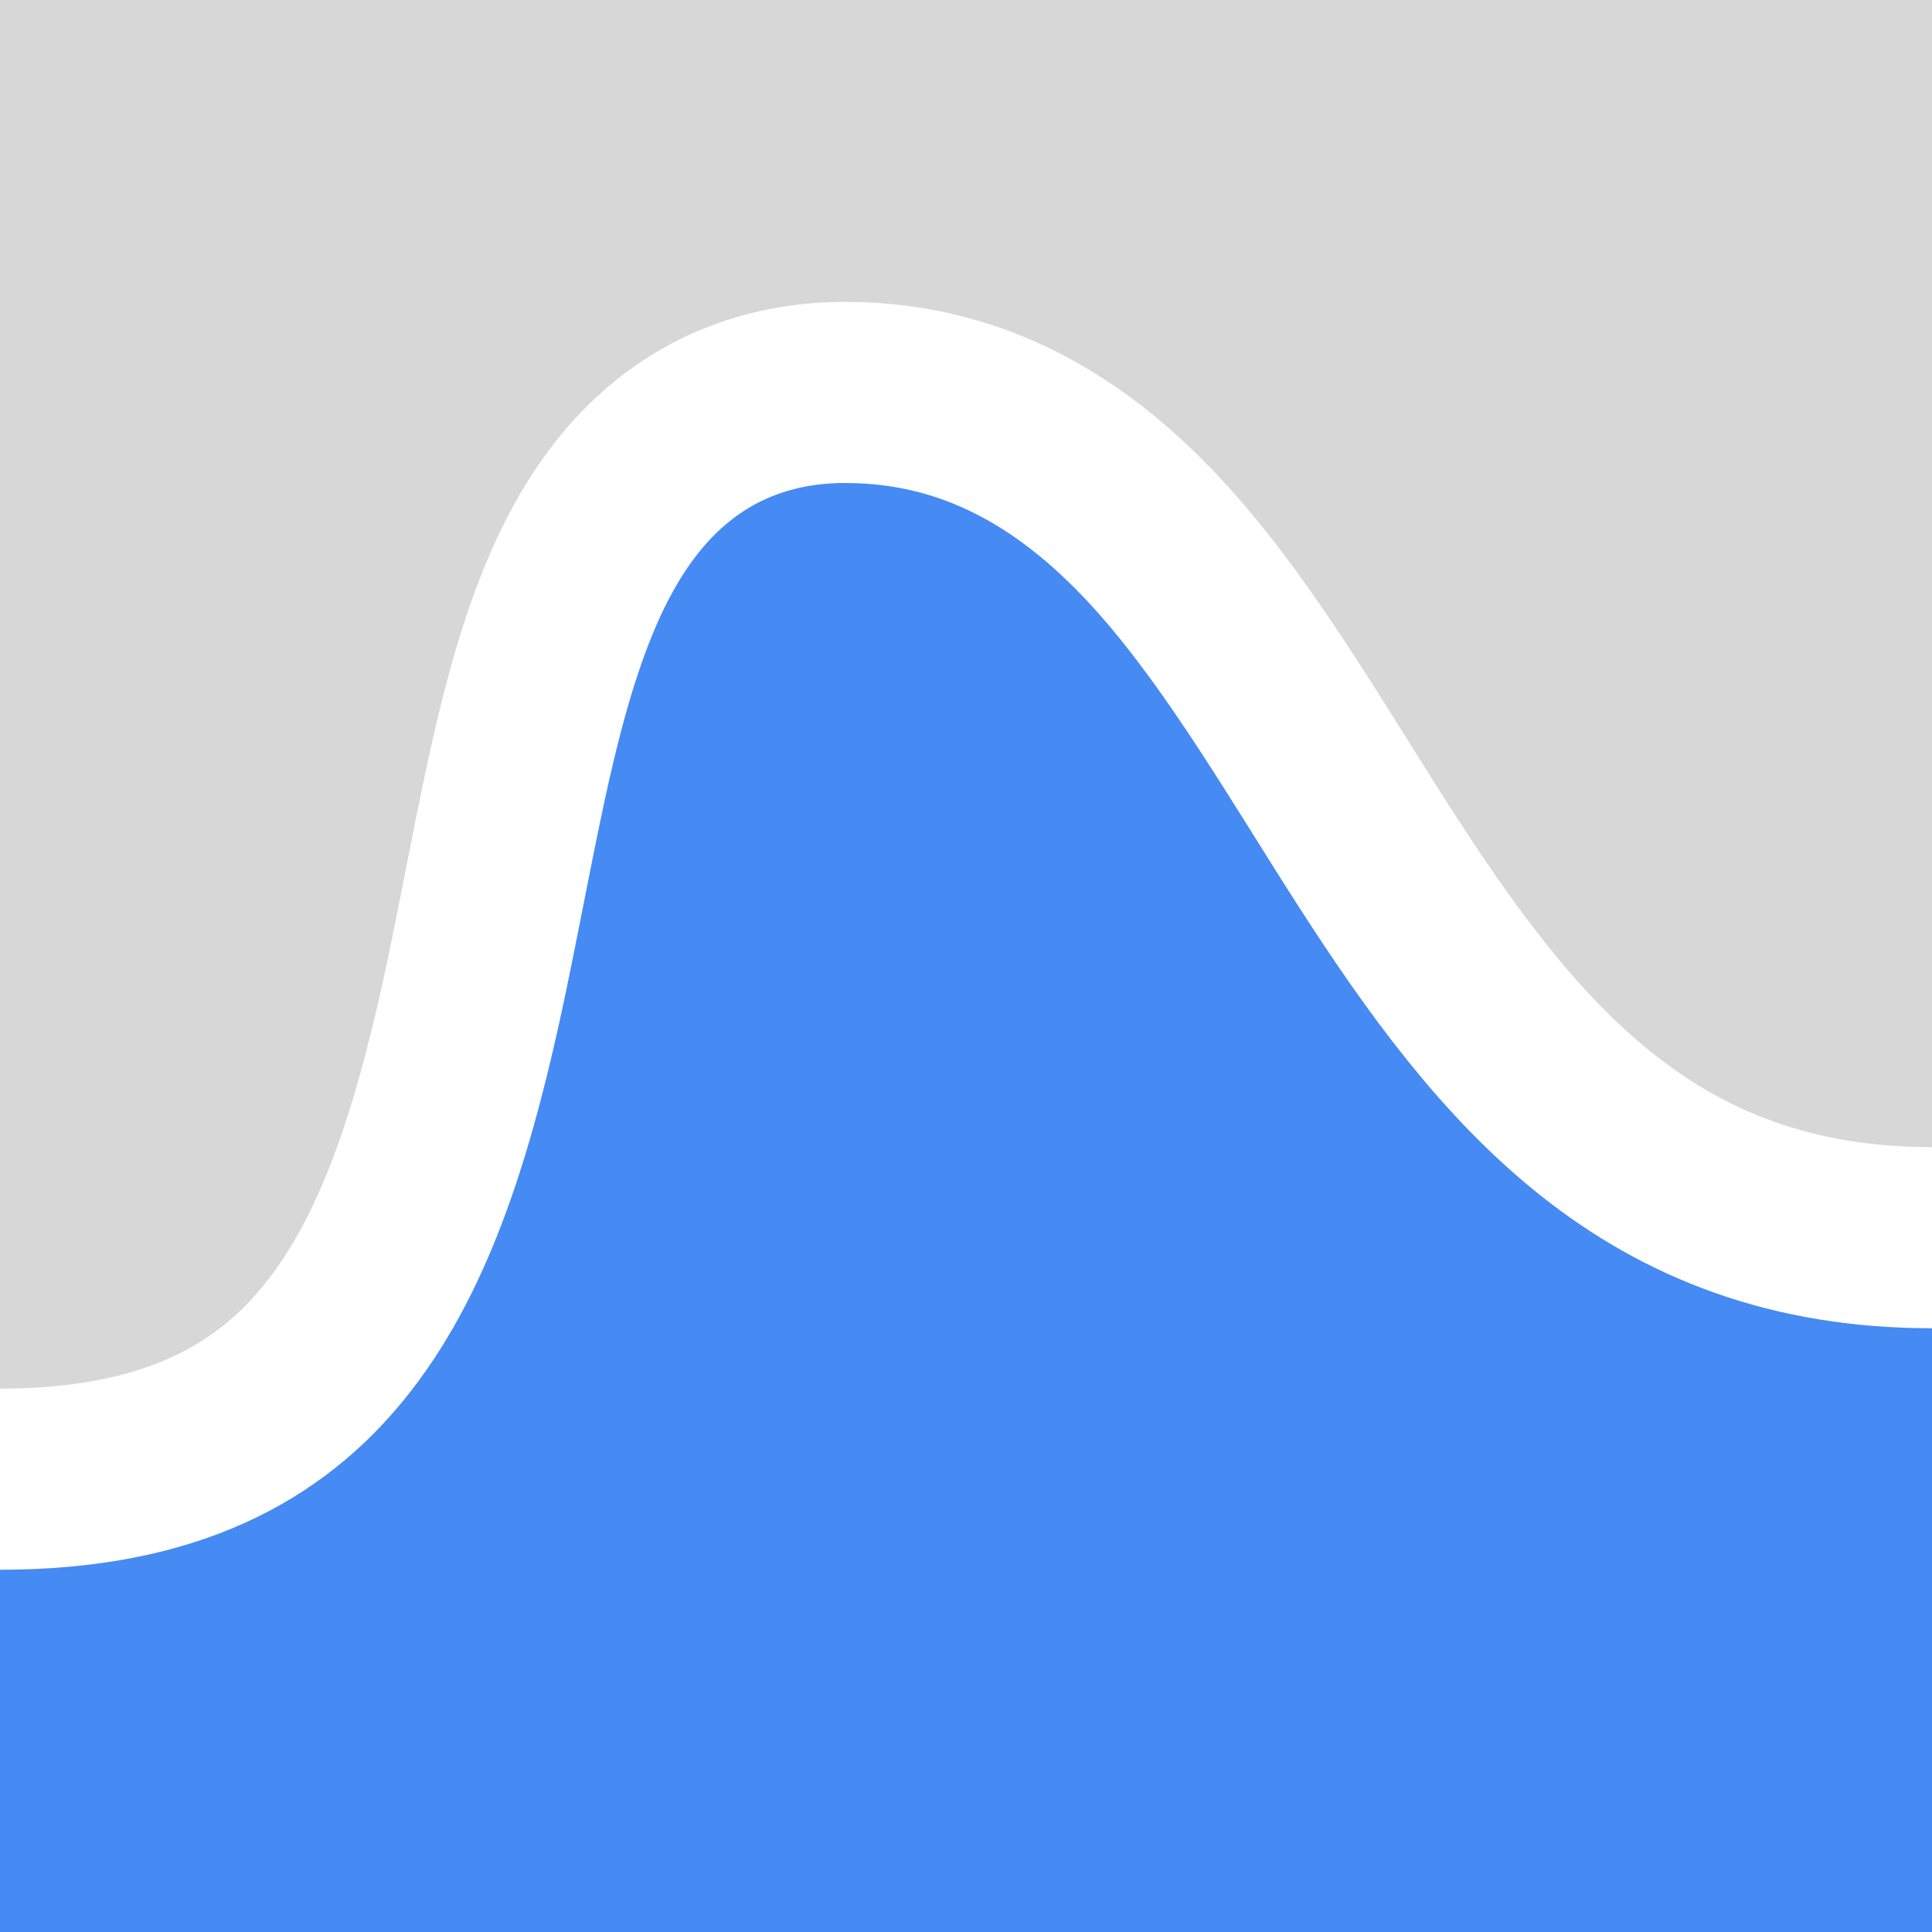
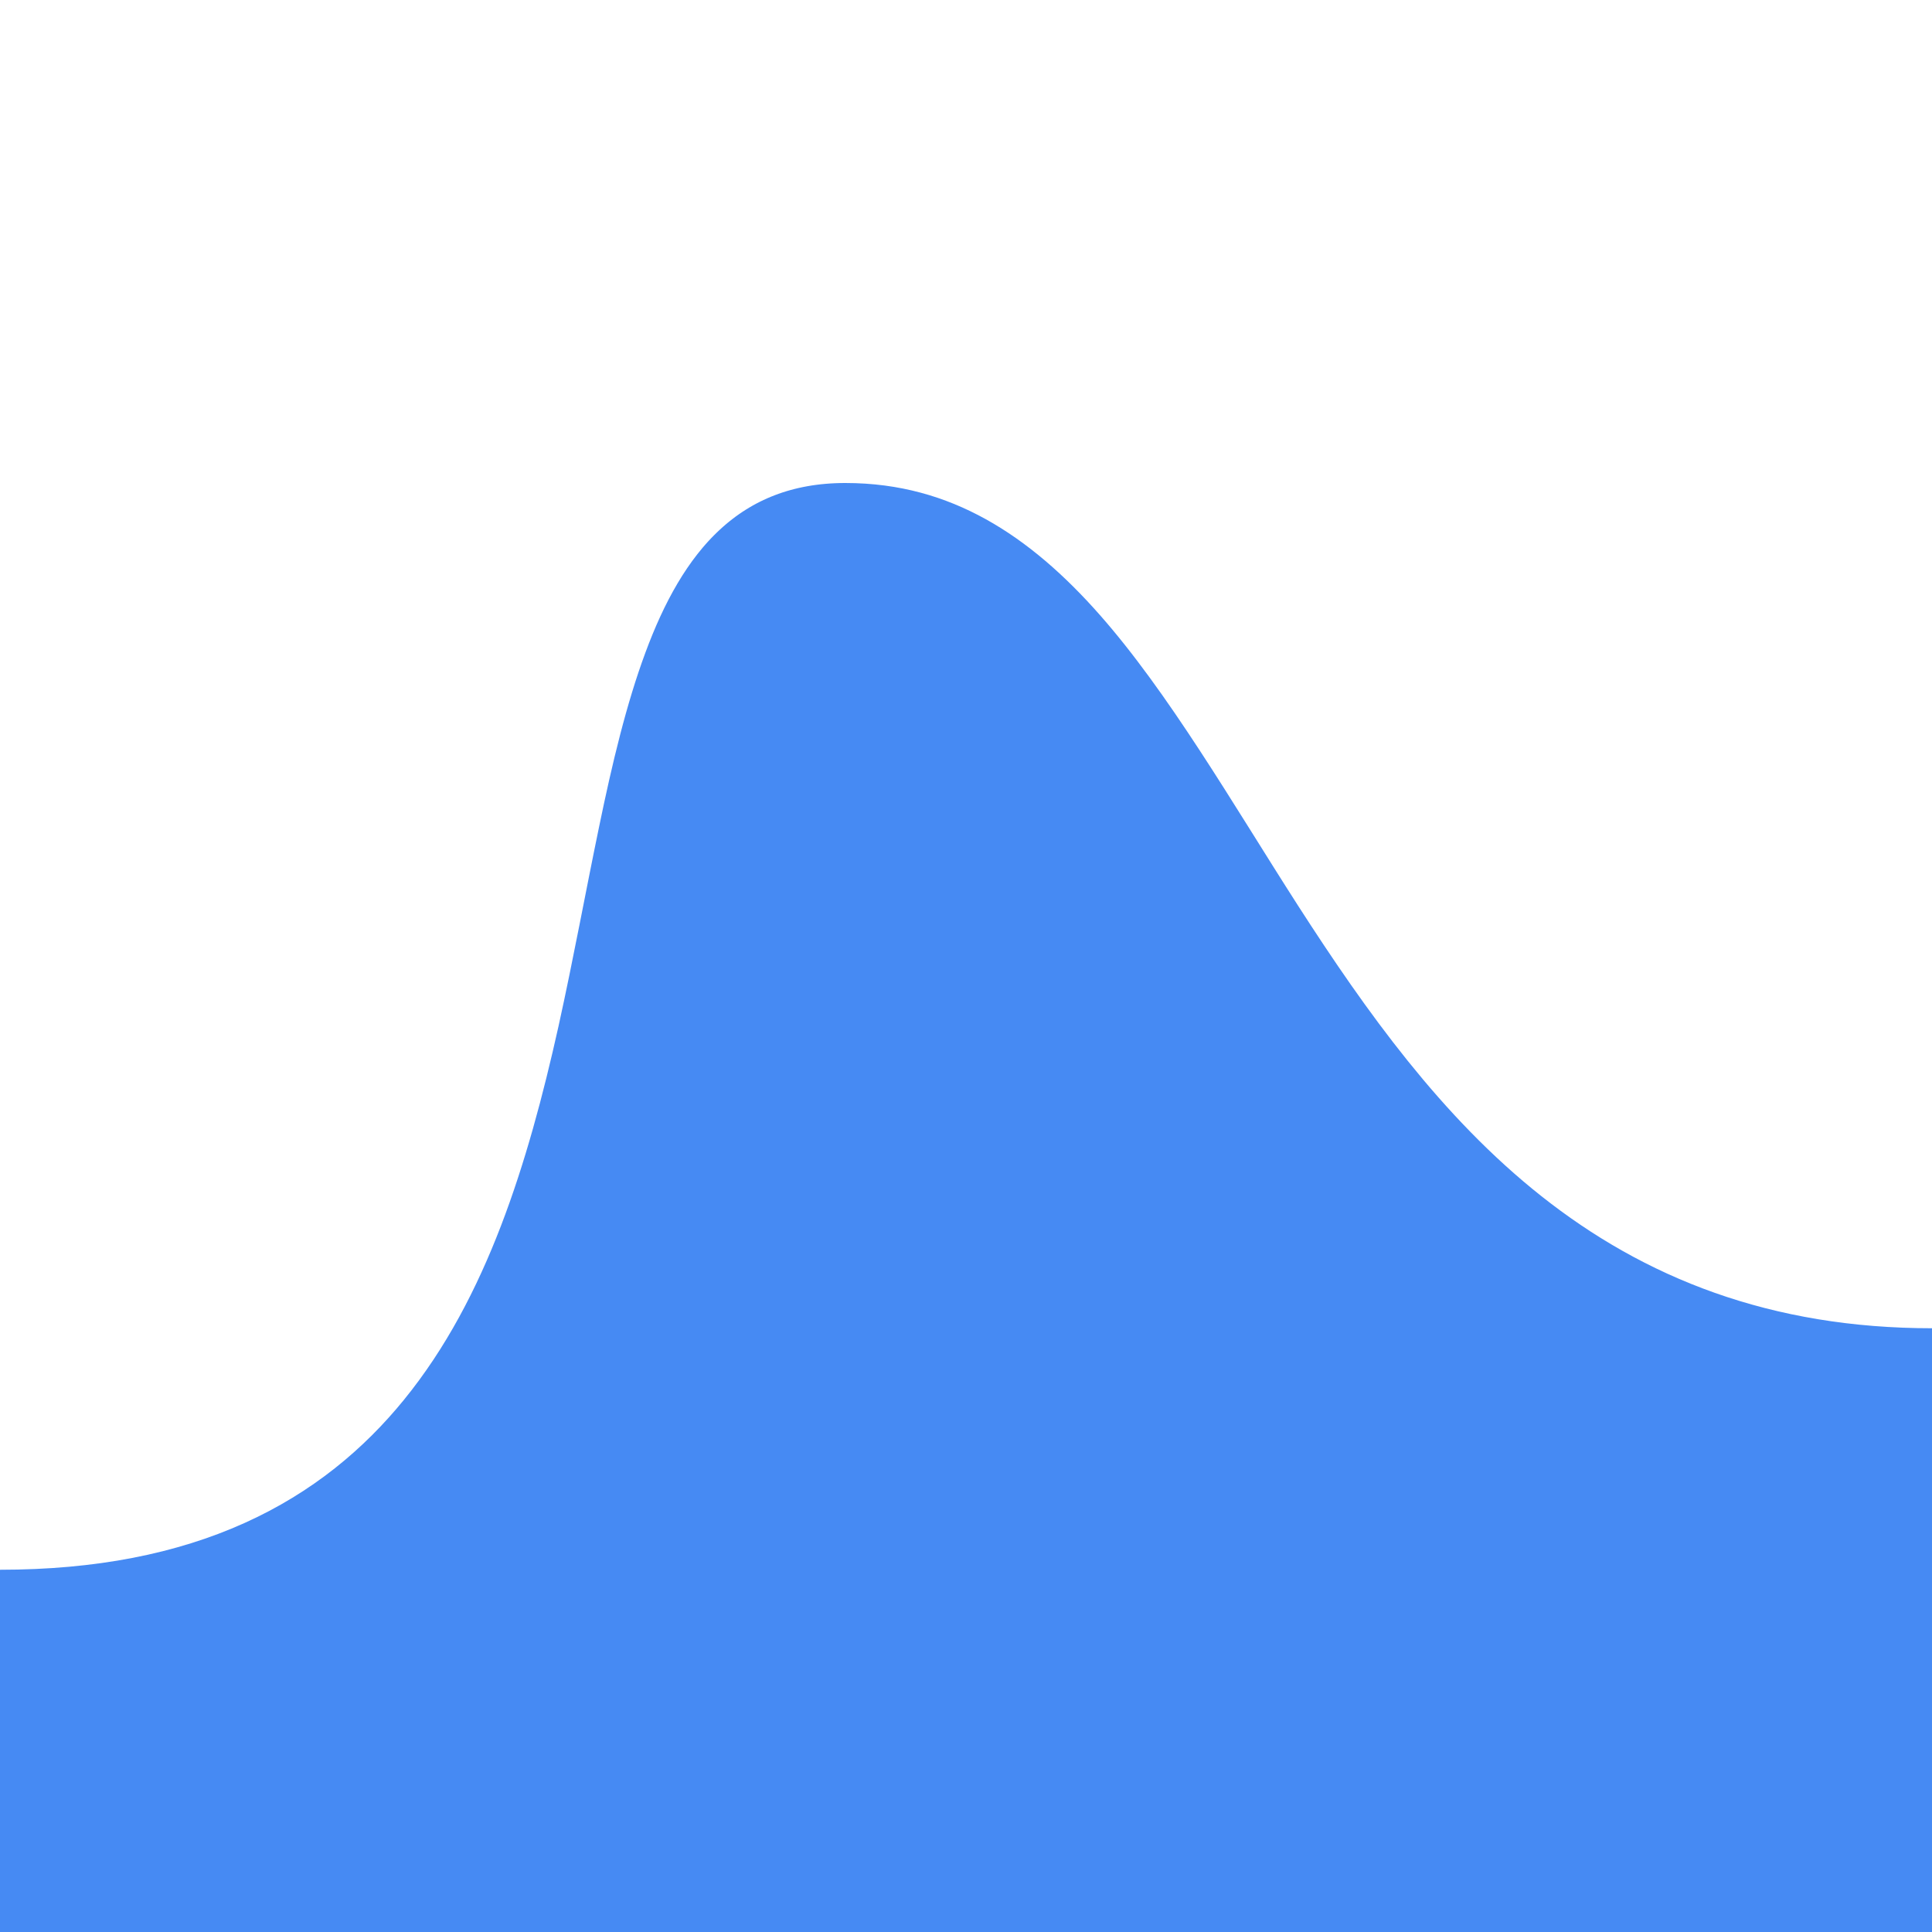
<svg xmlns="http://www.w3.org/2000/svg" width="16" height="16" viewBox="0 0 16 16" fill="none">
  <g clip-path="url(#fi-colour-fm1d-boundaries-abstraction-svg-clip0_1_2319)">
    <rect width="16" height="16" fill="white" />
-     <rect width="16" height="16" fill="#D7D7D7" />
    <path d="M-0.75 16.75V12.25H0C1.423 12.25 2.232 11.772 2.763 11.12C3.332 10.422 3.646 9.446 3.893 8.337C4.017 7.775 4.111 7.254 4.227 6.695C4.337 6.162 4.464 5.623 4.641 5.146C4.816 4.672 5.063 4.196 5.451 3.837C5.861 3.457 6.382 3.25 7 3.25C8.171 3.25 9.016 3.853 9.672 4.598C10.3 5.31 10.852 6.272 11.381 7.095C12.489 8.818 13.668 10.25 16 10.25H16.75V16.75L-0.75 16.75Z" fill="#468AF3" stroke="white" stroke-width="1.5" />
  </g>
  <defs>
    <clipPath id="fi-colour-fm1d-boundaries-abstraction-svg-clip0_1_2319">
      <rect width="16" height="16" fill="white" />
    </clipPath>
  </defs>
</svg>
